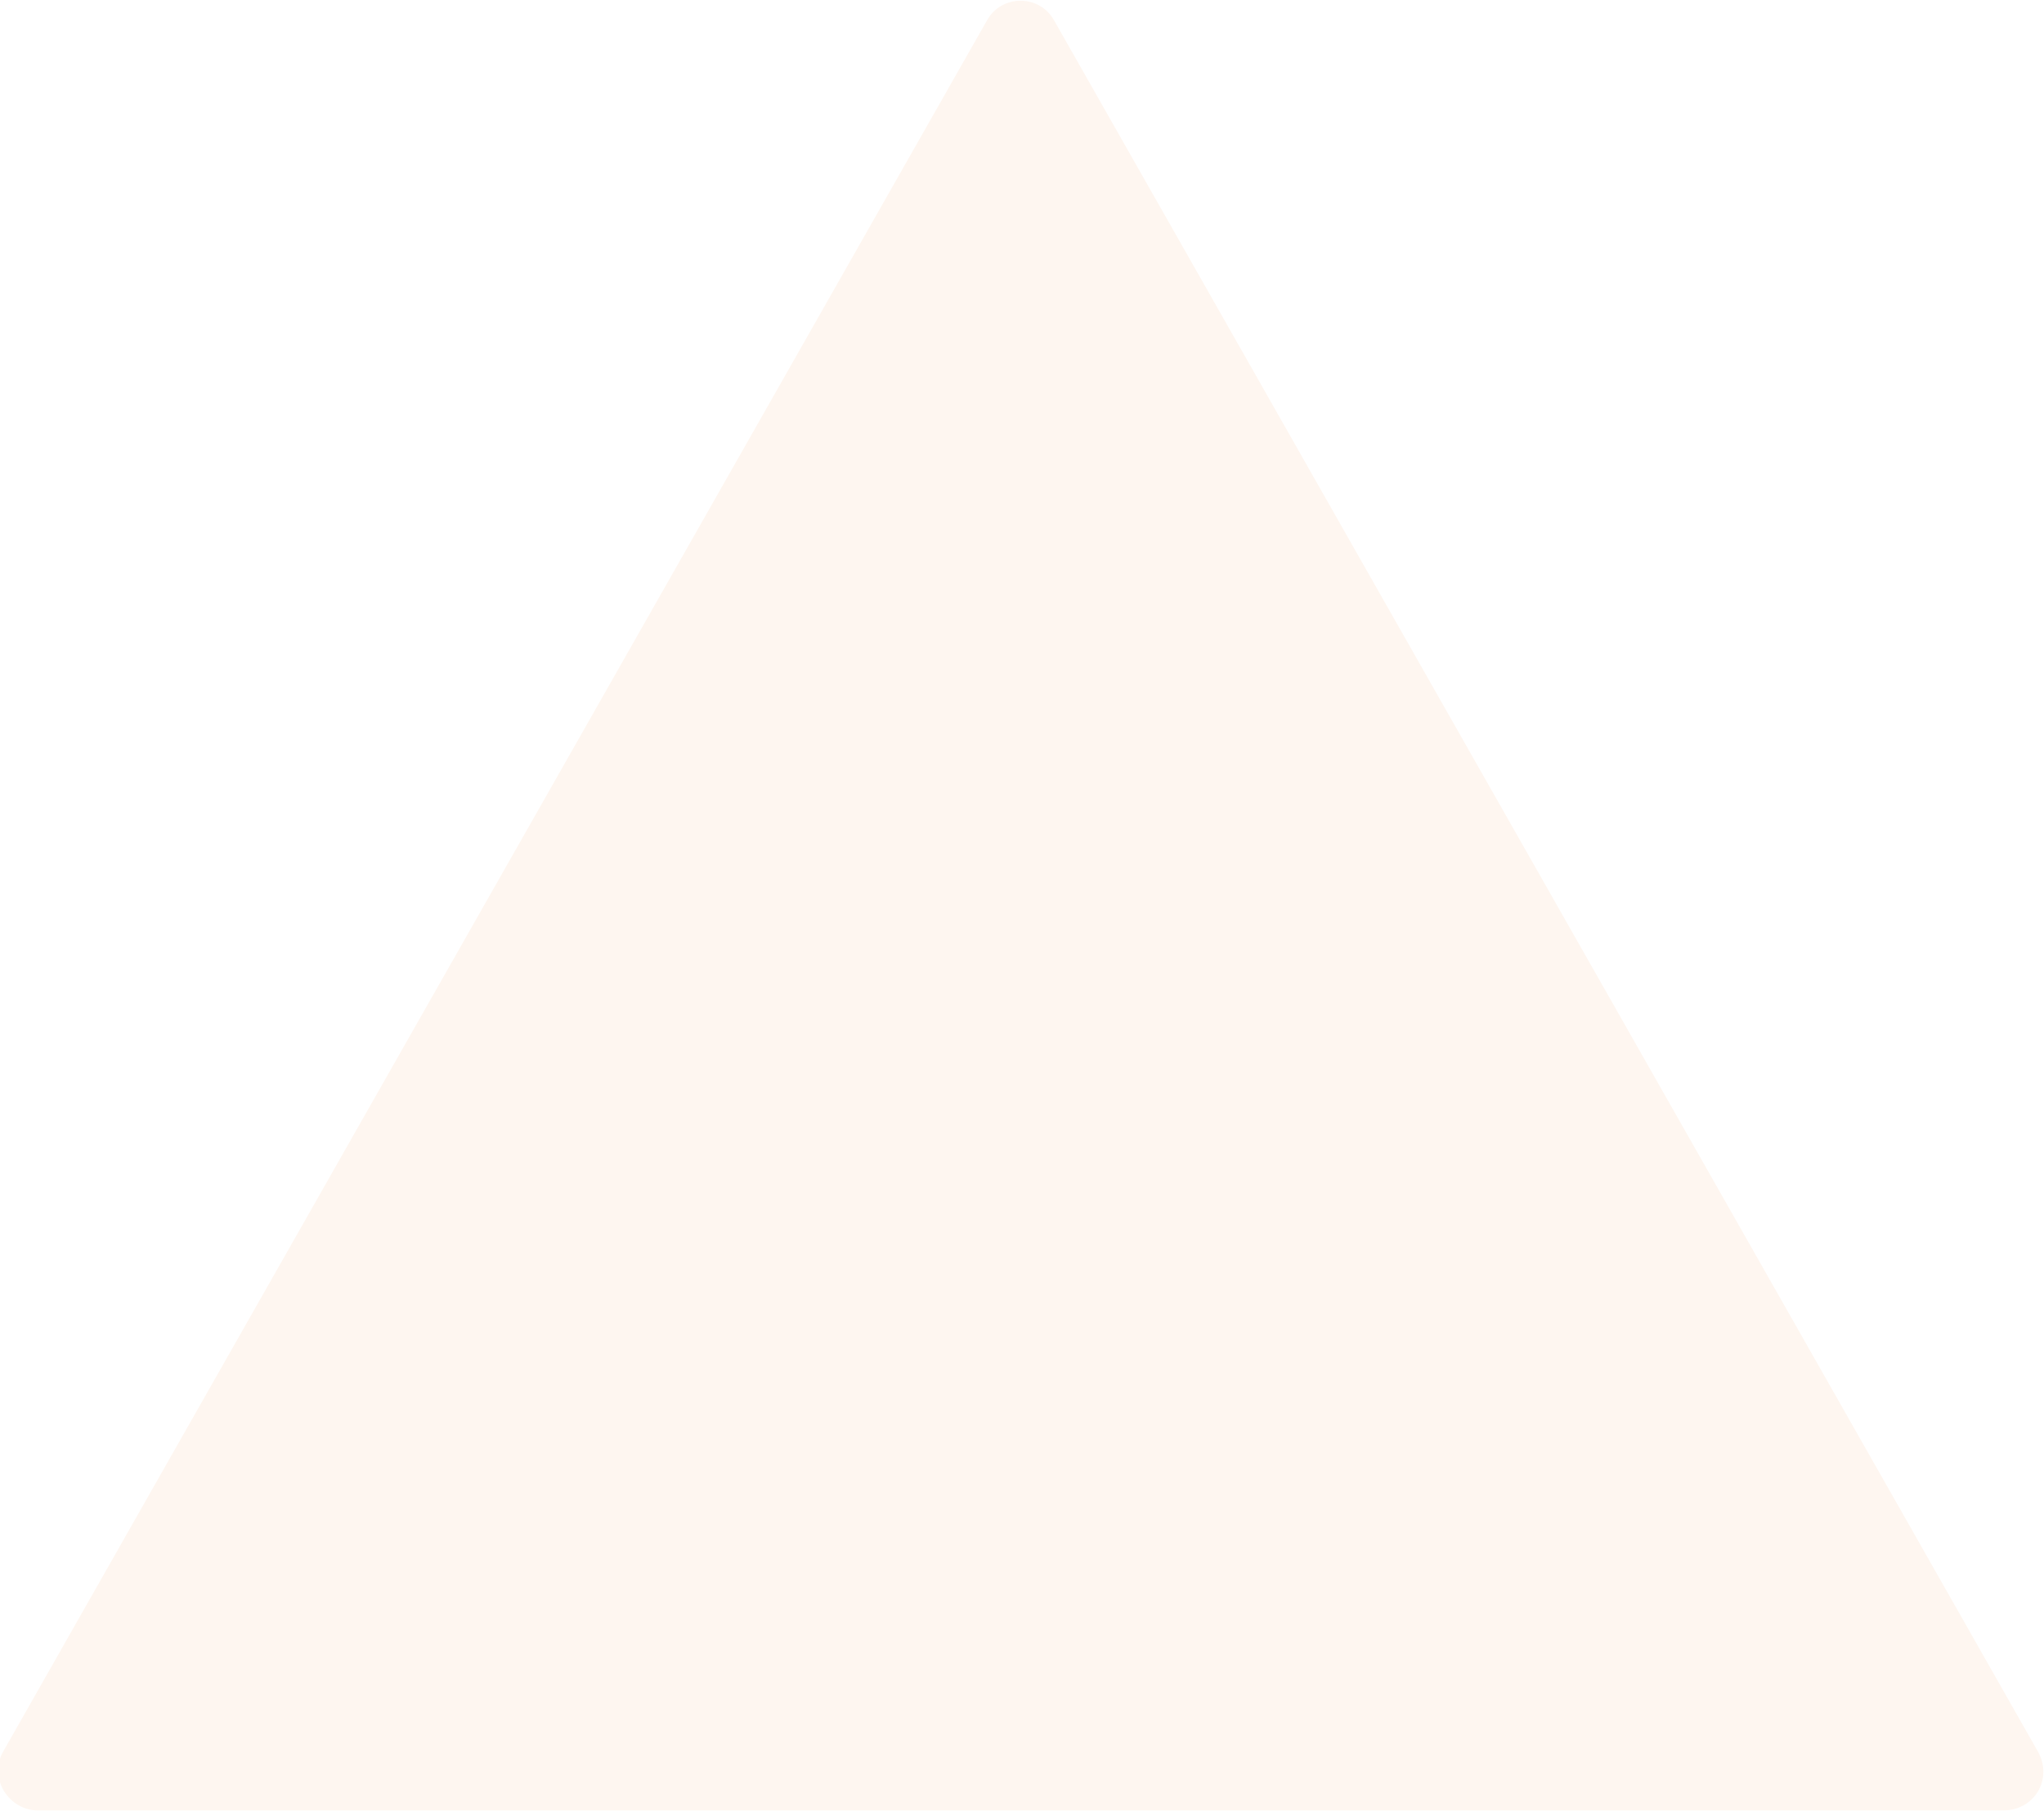
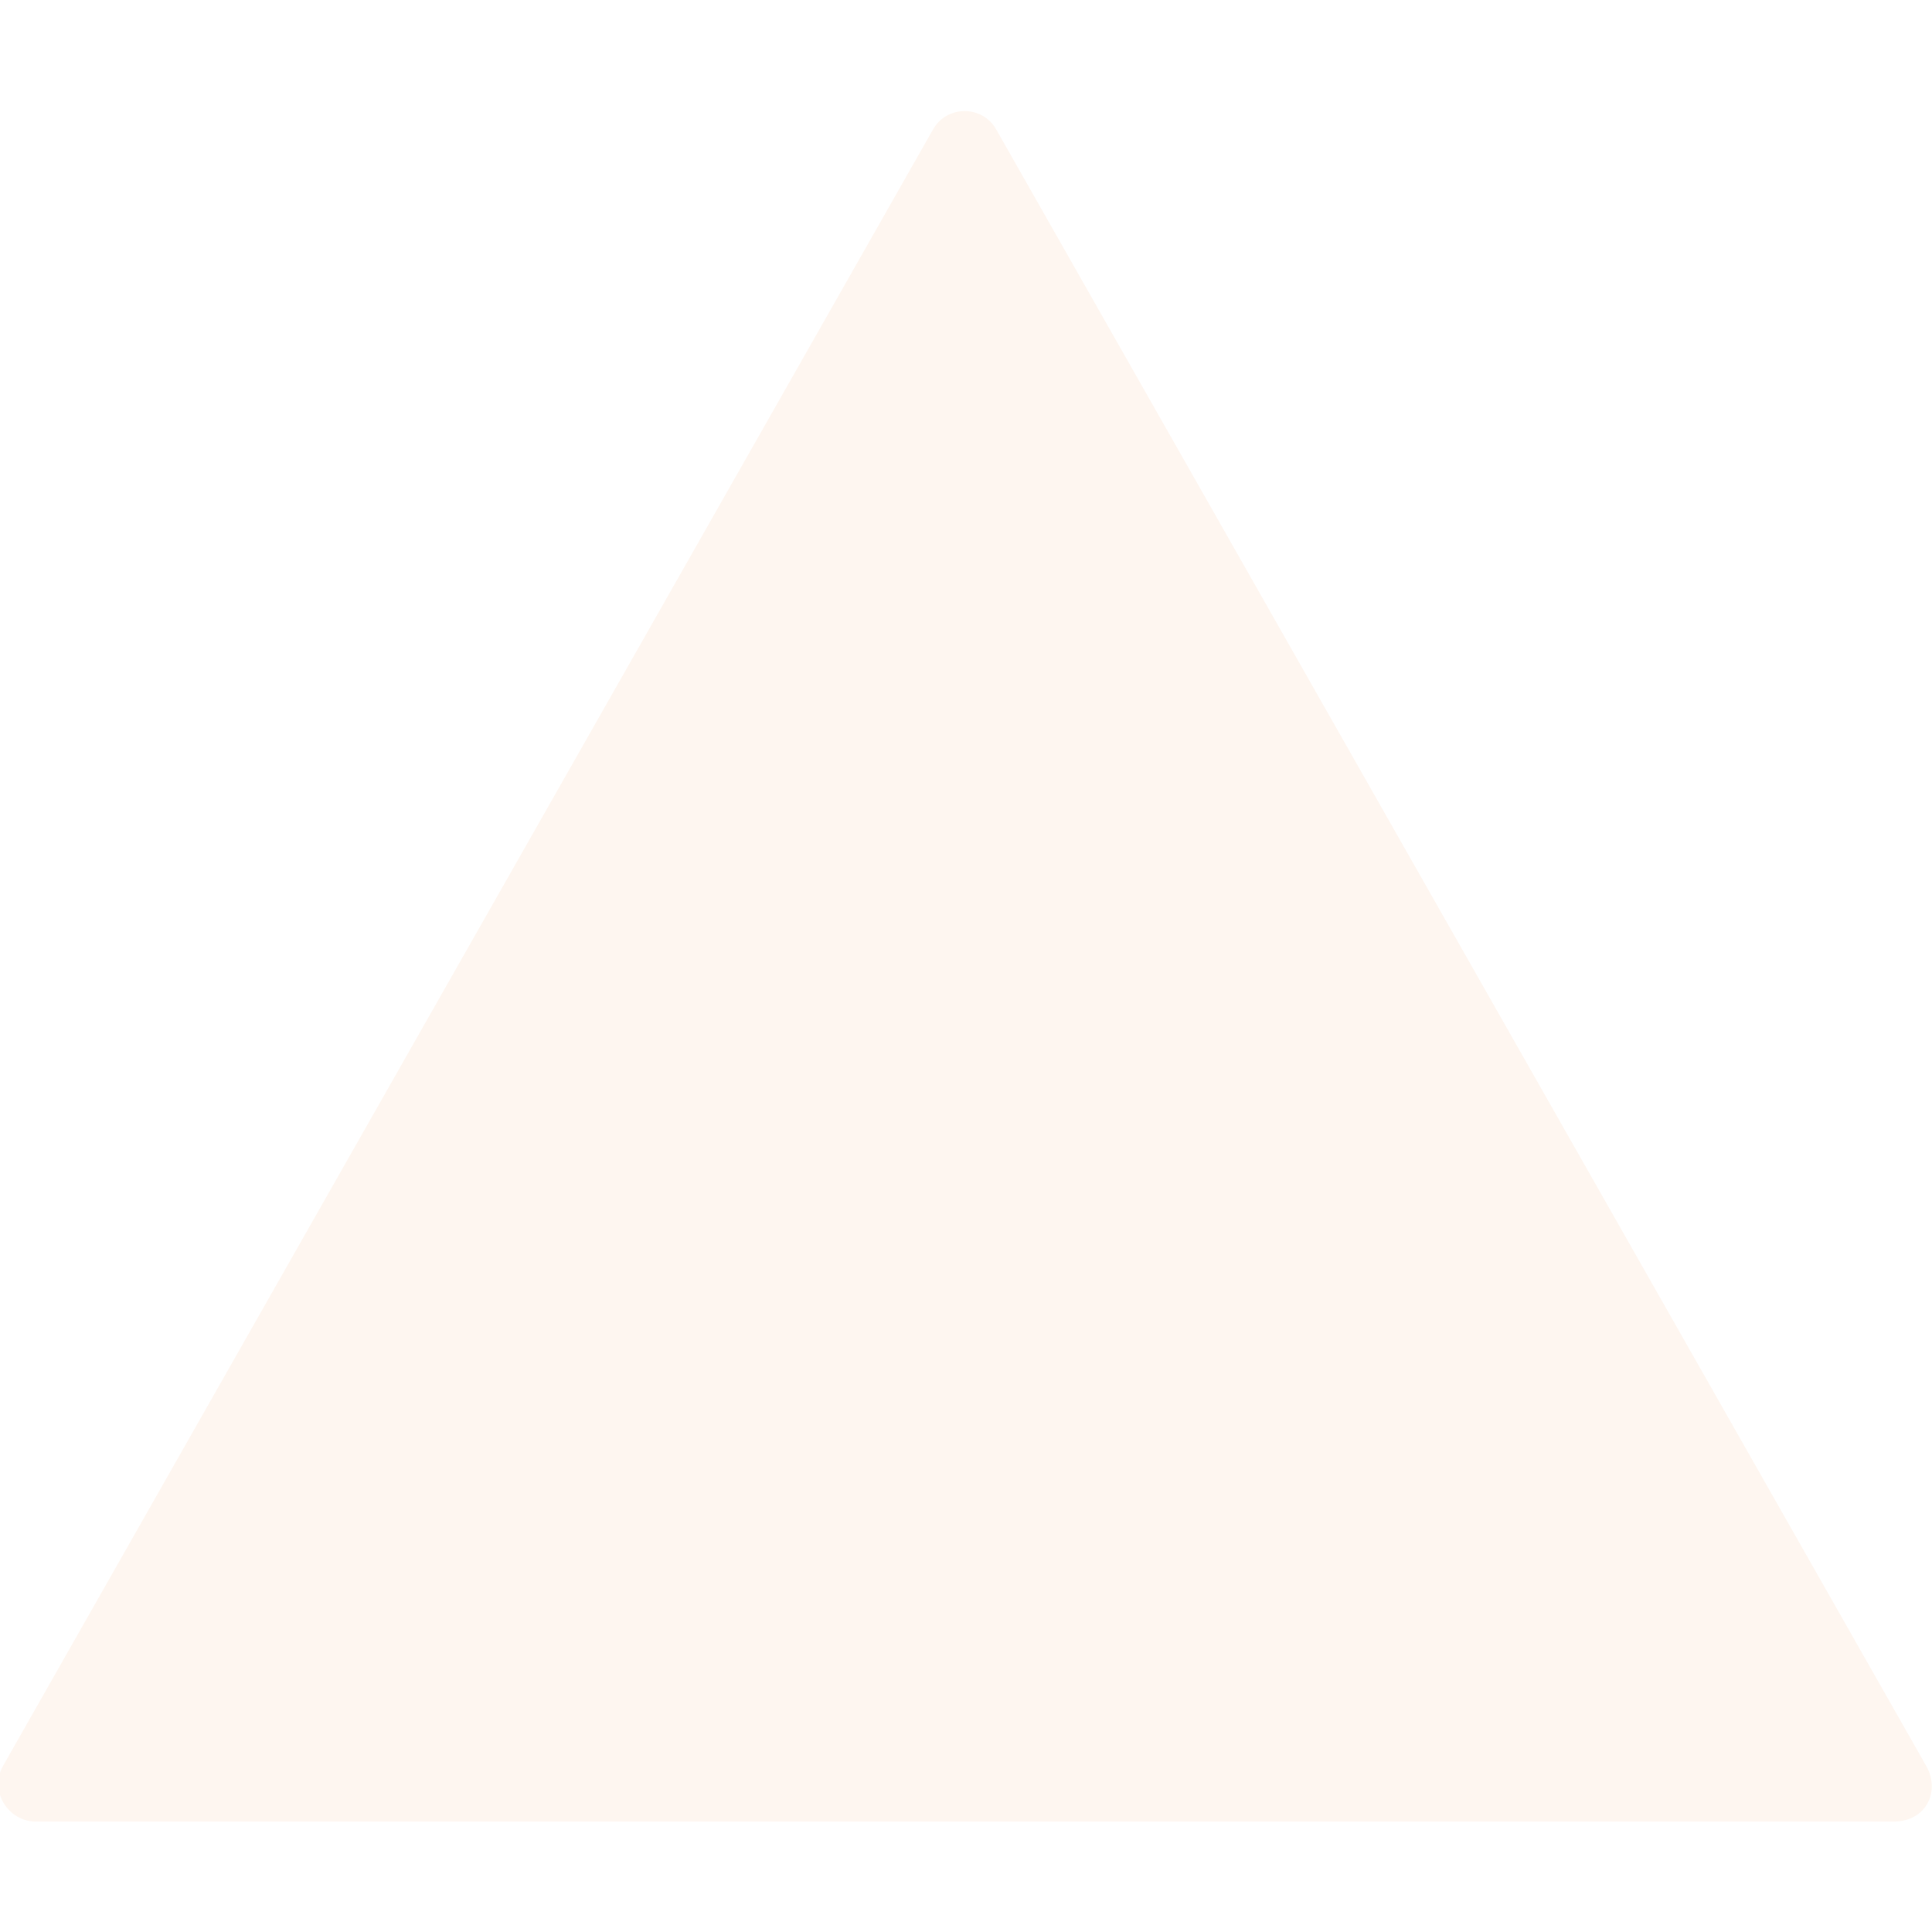
- <svg xmlns="http://www.w3.org/2000/svg" id="uuid-47f97c71-72d8-4a02-8d9e-9a8c74834730" version="1.1" viewBox="0 0 70 62">
+ <svg xmlns="http://www.w3.org/2000/svg" id="uuid-47f97c71-72d8-4a02-8d9e-9a8c74834730" version="1.1" viewBox="0 0 70 70">
  <defs>
    <style>
      .st0 {
        fill: #fef6f0;
      }
    </style>
  </defs>
  <g id="uuid-586f127f-4662-4fde-affd-e13728bf1081">
-     <path class="st0" d="M33.8.7c.5-.9,1.8-.9,2.3,0l33.7,59.3c.5.9-.1,2-1.2,2H1.3c-1,0-1.7-1.1-1.2-2L33.8.7Z" />
+     <path class="st0" d="M33.8,4.7c.5-.9,1.8-.9,2.3,0l33.7,59.3c.5.9,0,2-1.2,2H1.3c-1,0-1.7-1.1-1.2-2L33.8,4.7Z" />
  </g>
</svg>
